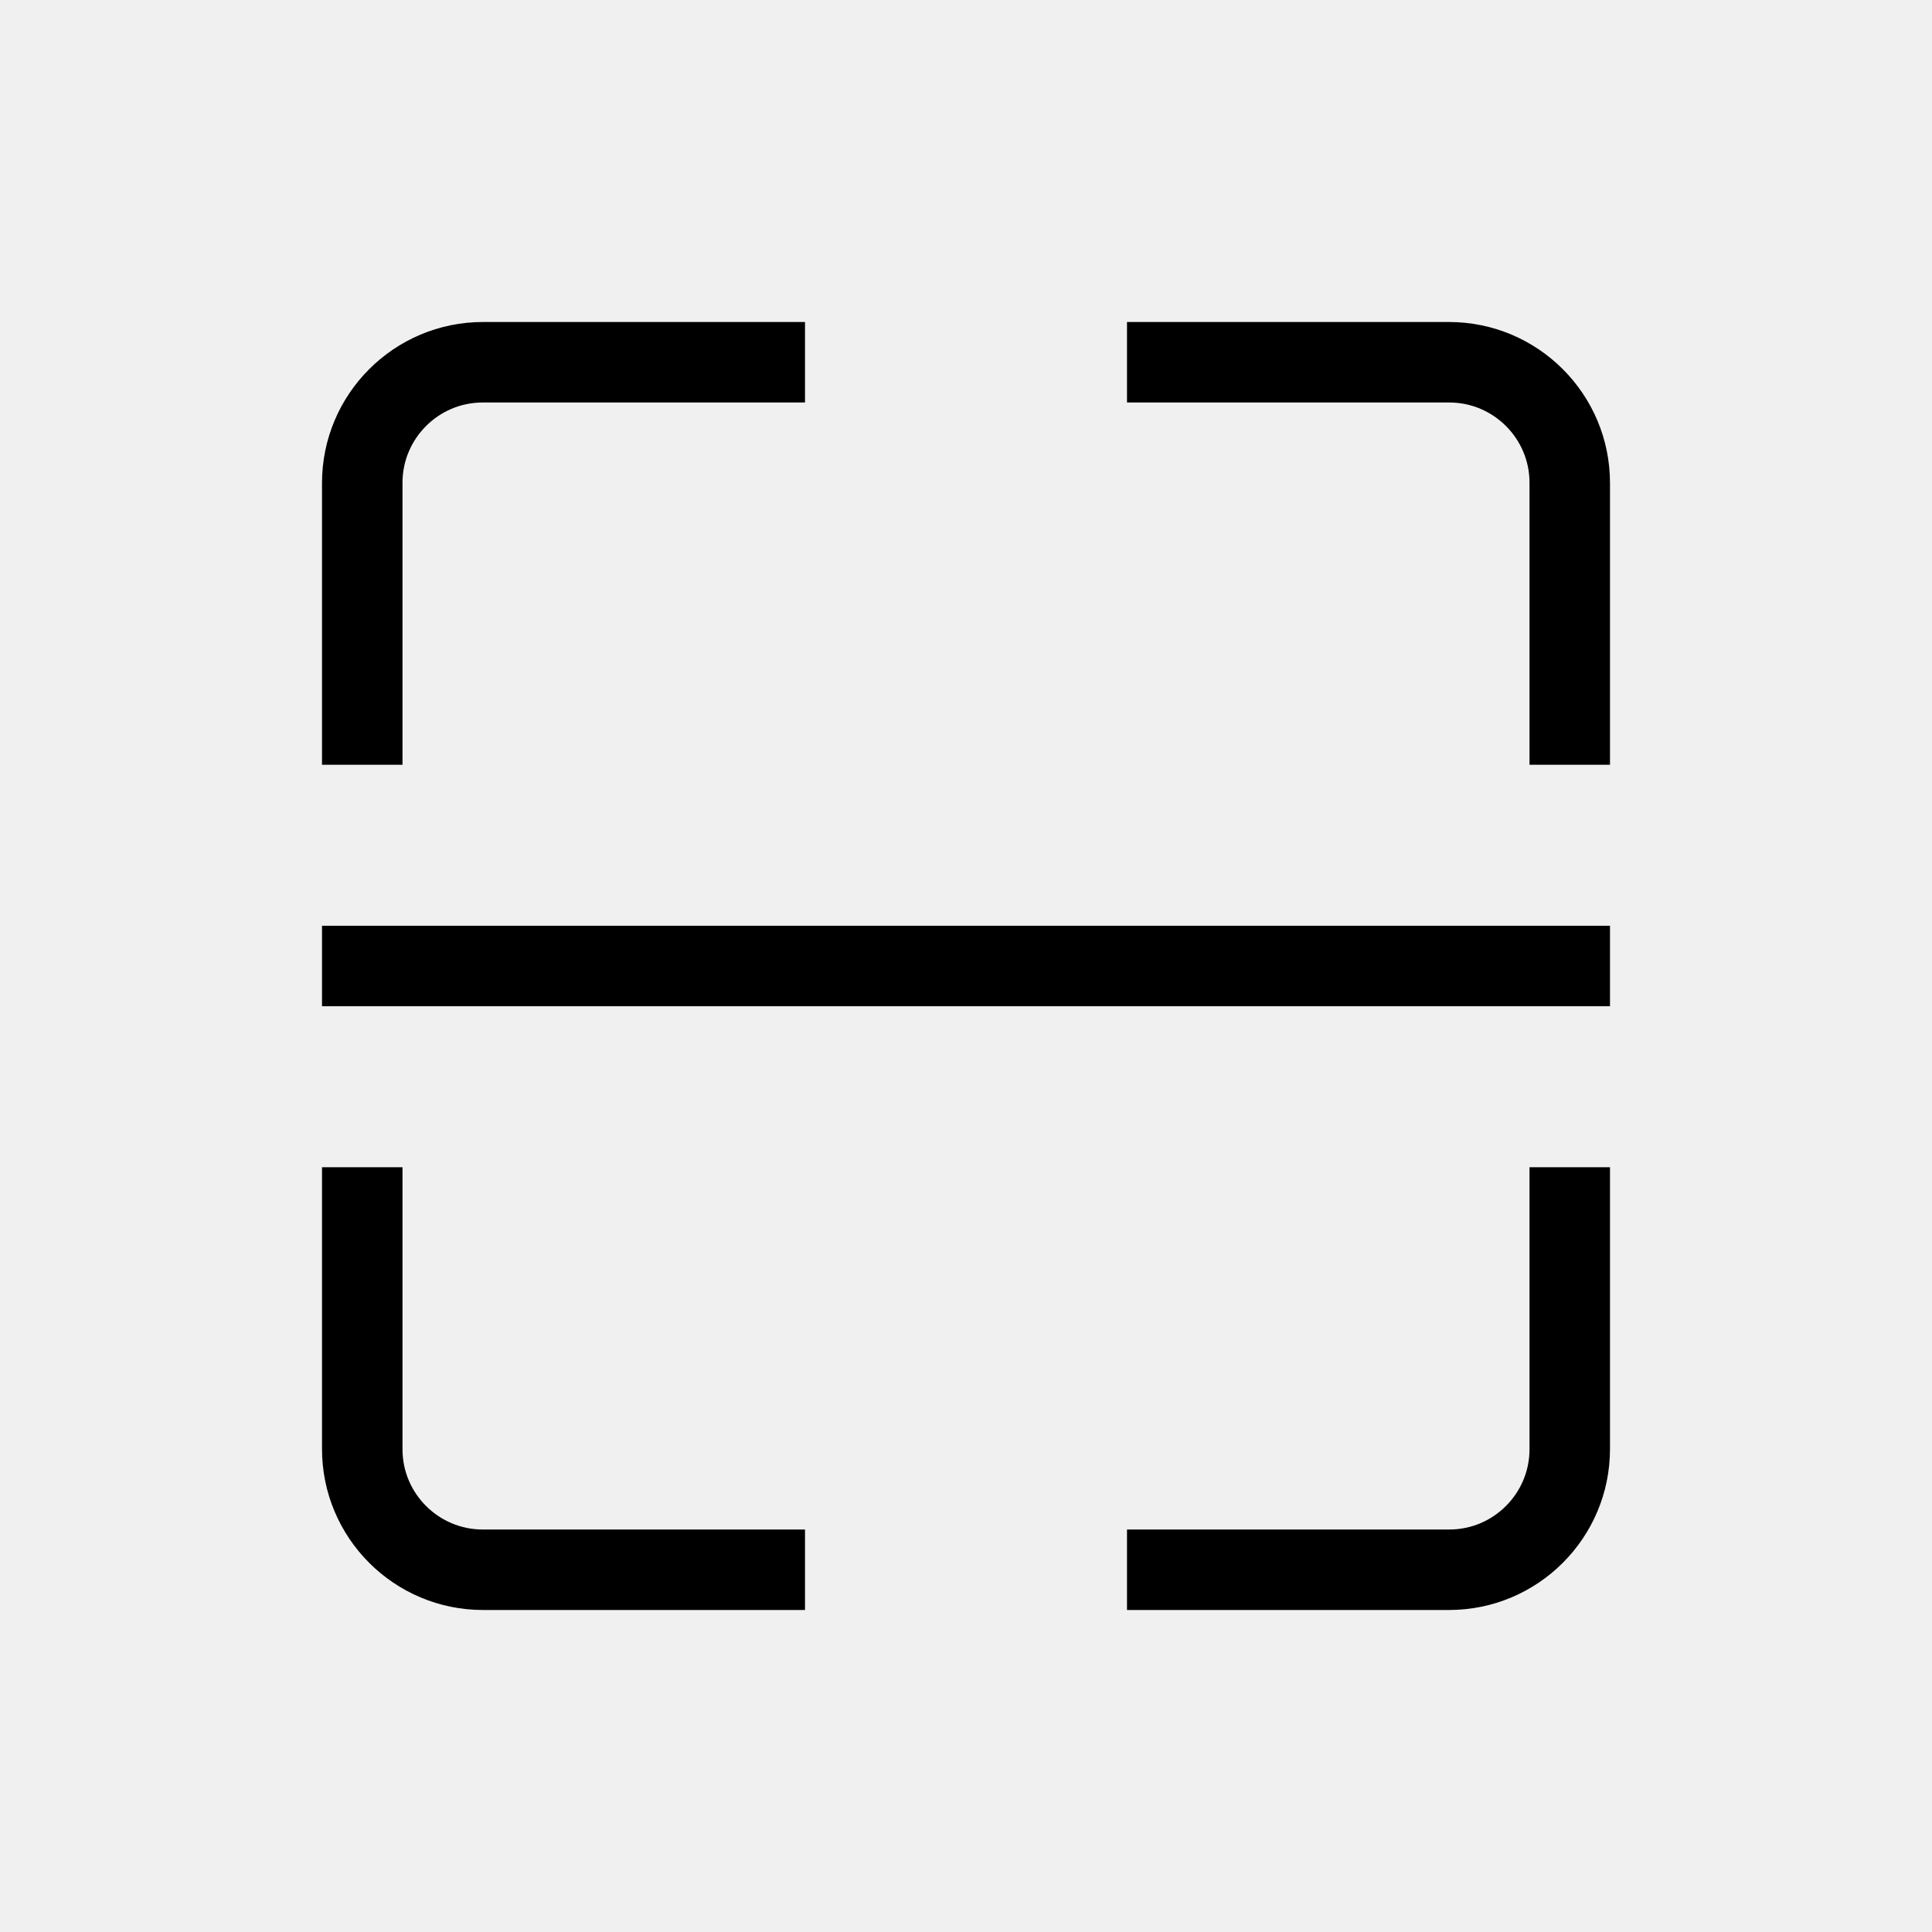
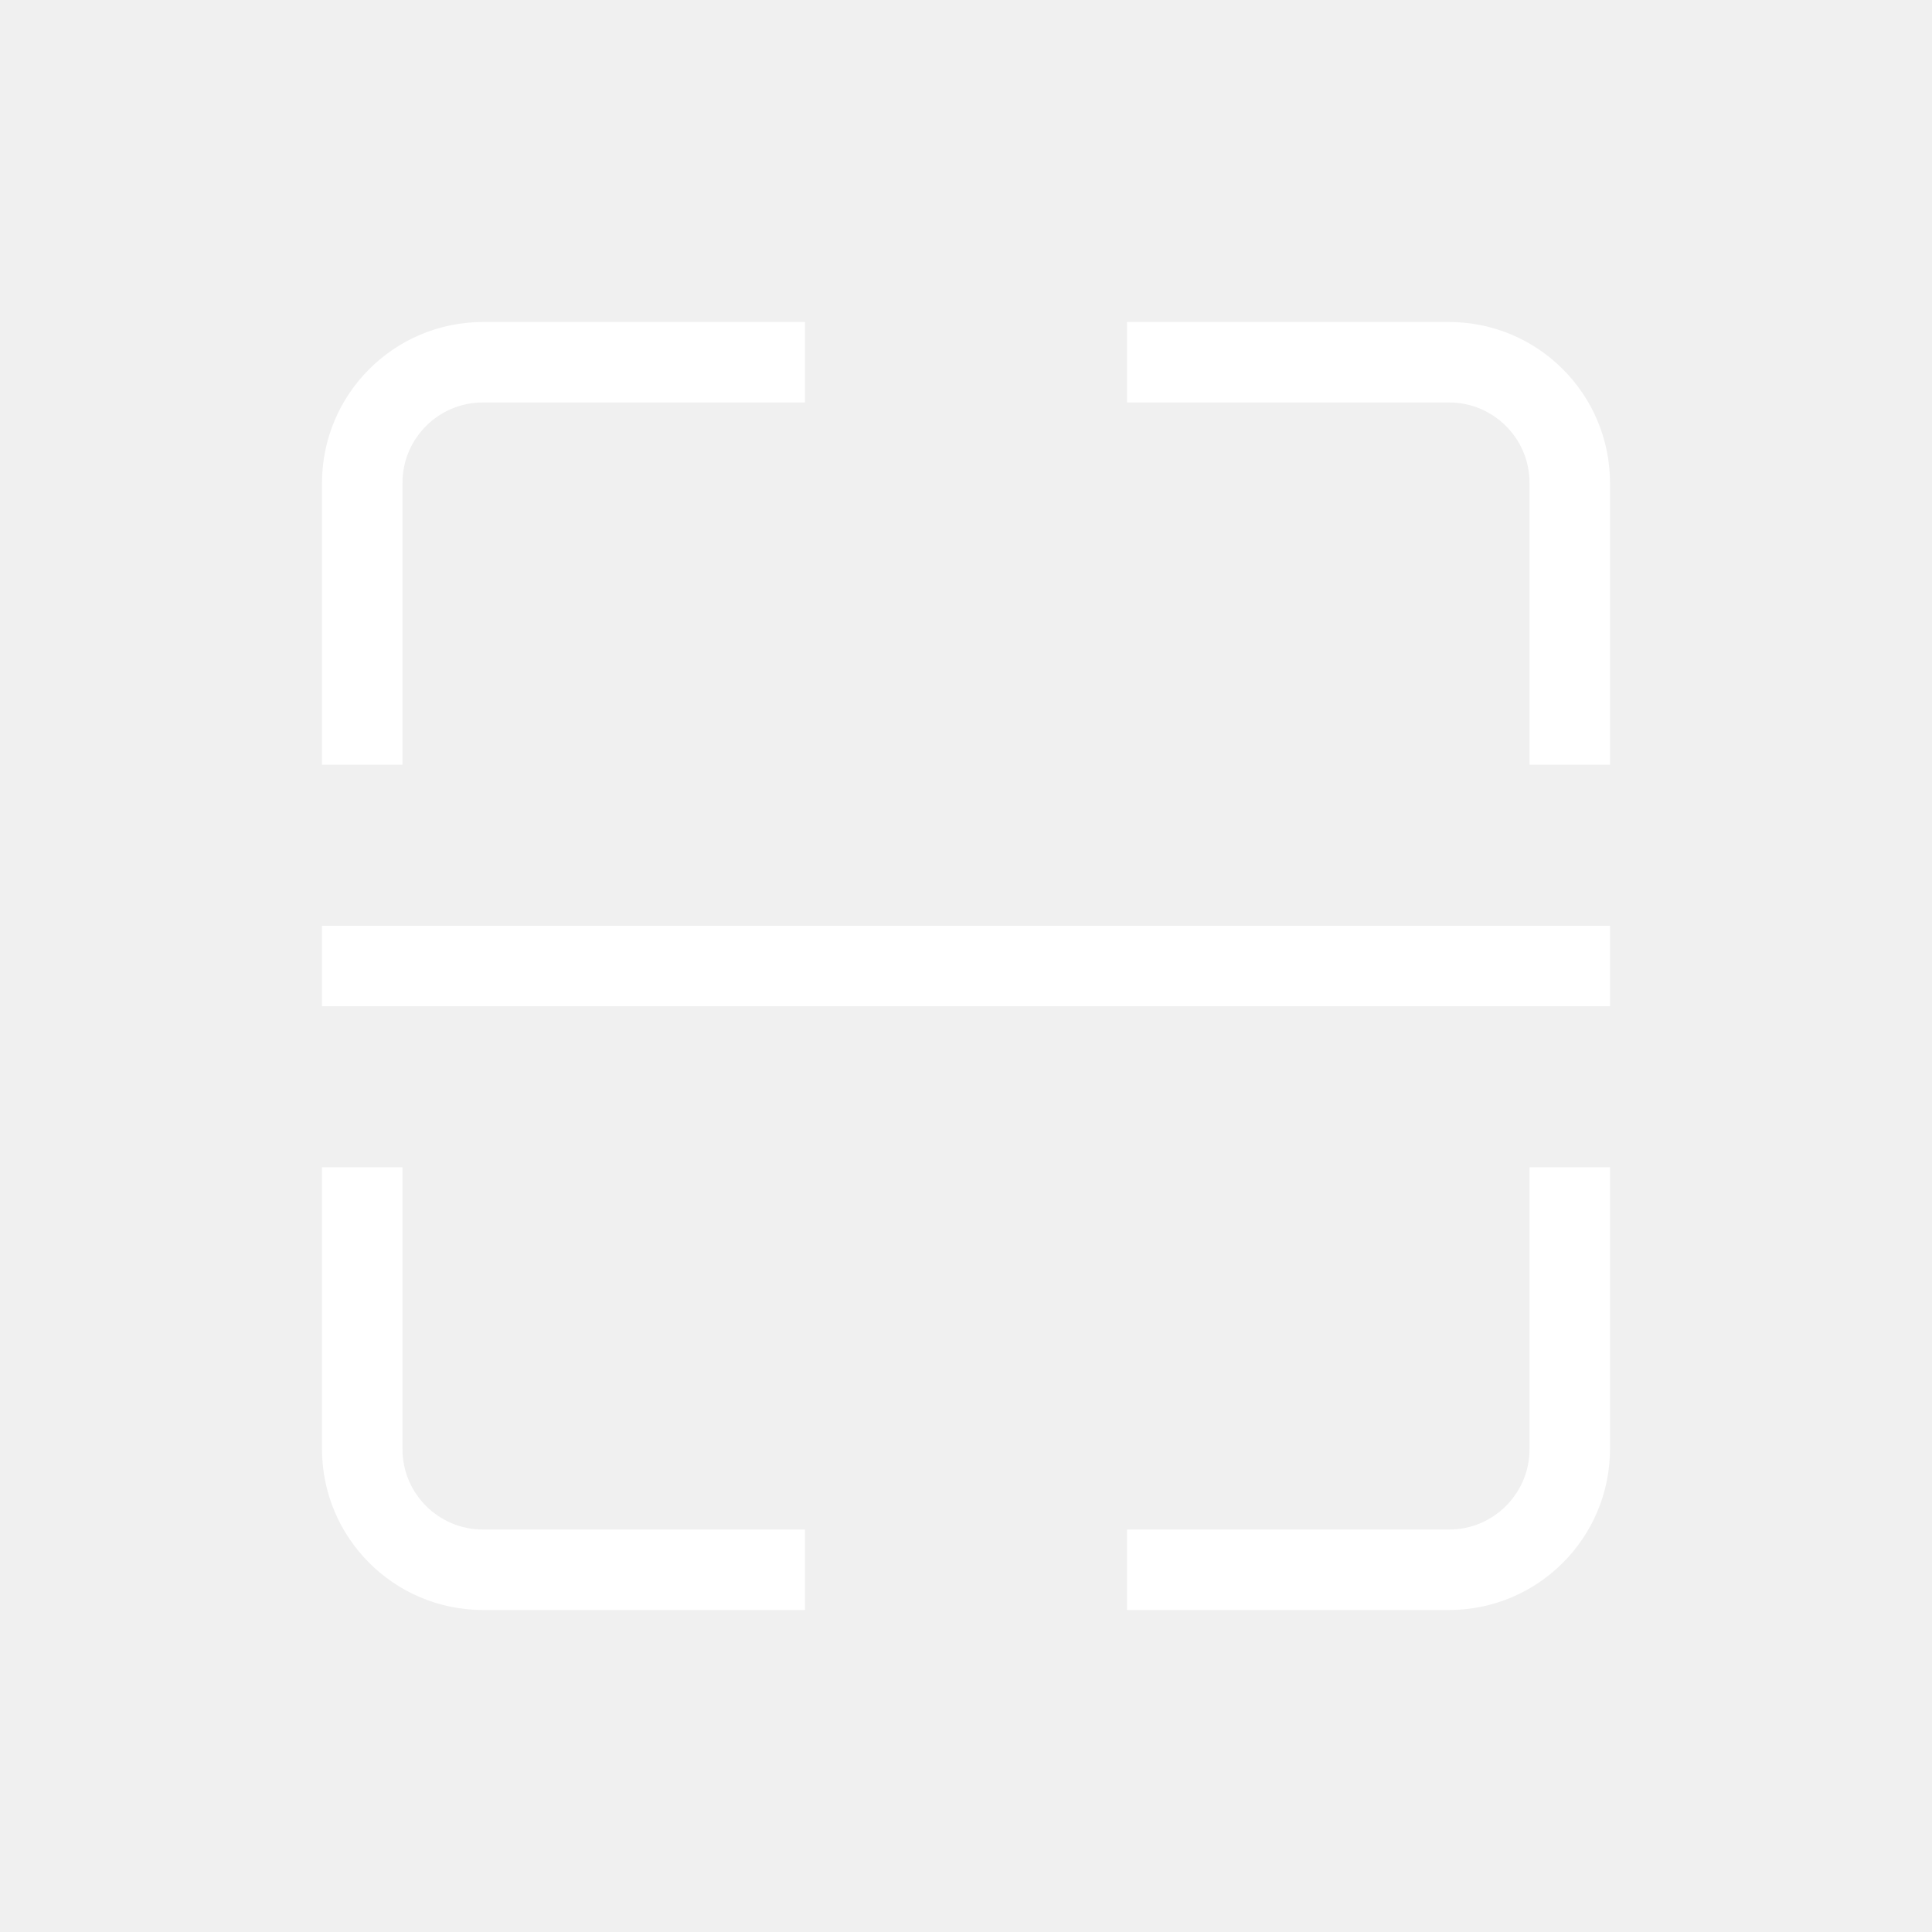
<svg xmlns="http://www.w3.org/2000/svg" viewBox="0 0 48 48">
-   <g fill-rule="evenodd">
-     <path d="M10 29v7.009c0 1.1.9 1.991 1.991 1.991H20v2h8v-2h8.009c1.1 0 1.991-.9 1.991-1.991V29h2V19h-2v-7.009c0-1.1-.9-1.991-1.991-1.991H28V8h-8v2h-8.009c-1.1 0-1.991.9-1.991 1.991V19H8v10h2zm2.004-21A4.002 4.002 0 0 0 8 12.004v23.992A4.002 4.002 0 0 0 12.004 40h23.992A4.002 4.002 0 0 0 40 35.996V12.004A4.002 4.002 0 0 0 35.996 8H12.004zM8 23v2h32v-2H8z" />
+   <g fill="none" fill-rule="evenodd">
+     <path fill="#FFF" d="M10 29v7.009c0 1.1.9 1.991 1.991 1.991H20v2h8v-2h8.009c1.1 0 1.991-.9 1.991-1.991V29h2V19h-2v-7.009c0-1.1-.9-1.991-1.991-1.991H28V8h-8v2h-8.009c-1.1 0-1.991.9-1.991 1.991V19H8v10h2zm2.004-21A4.002 4.002 0 0 0 8 12.004v23.992A4.002 4.002 0 0 0 12.004 40h23.992A4.002 4.002 0 0 0 40 35.996V12.004A4.002 4.002 0 0 0 35.996 8H12.004zM8 23v2h32v-2H8z" />
  </g>
</svg>
